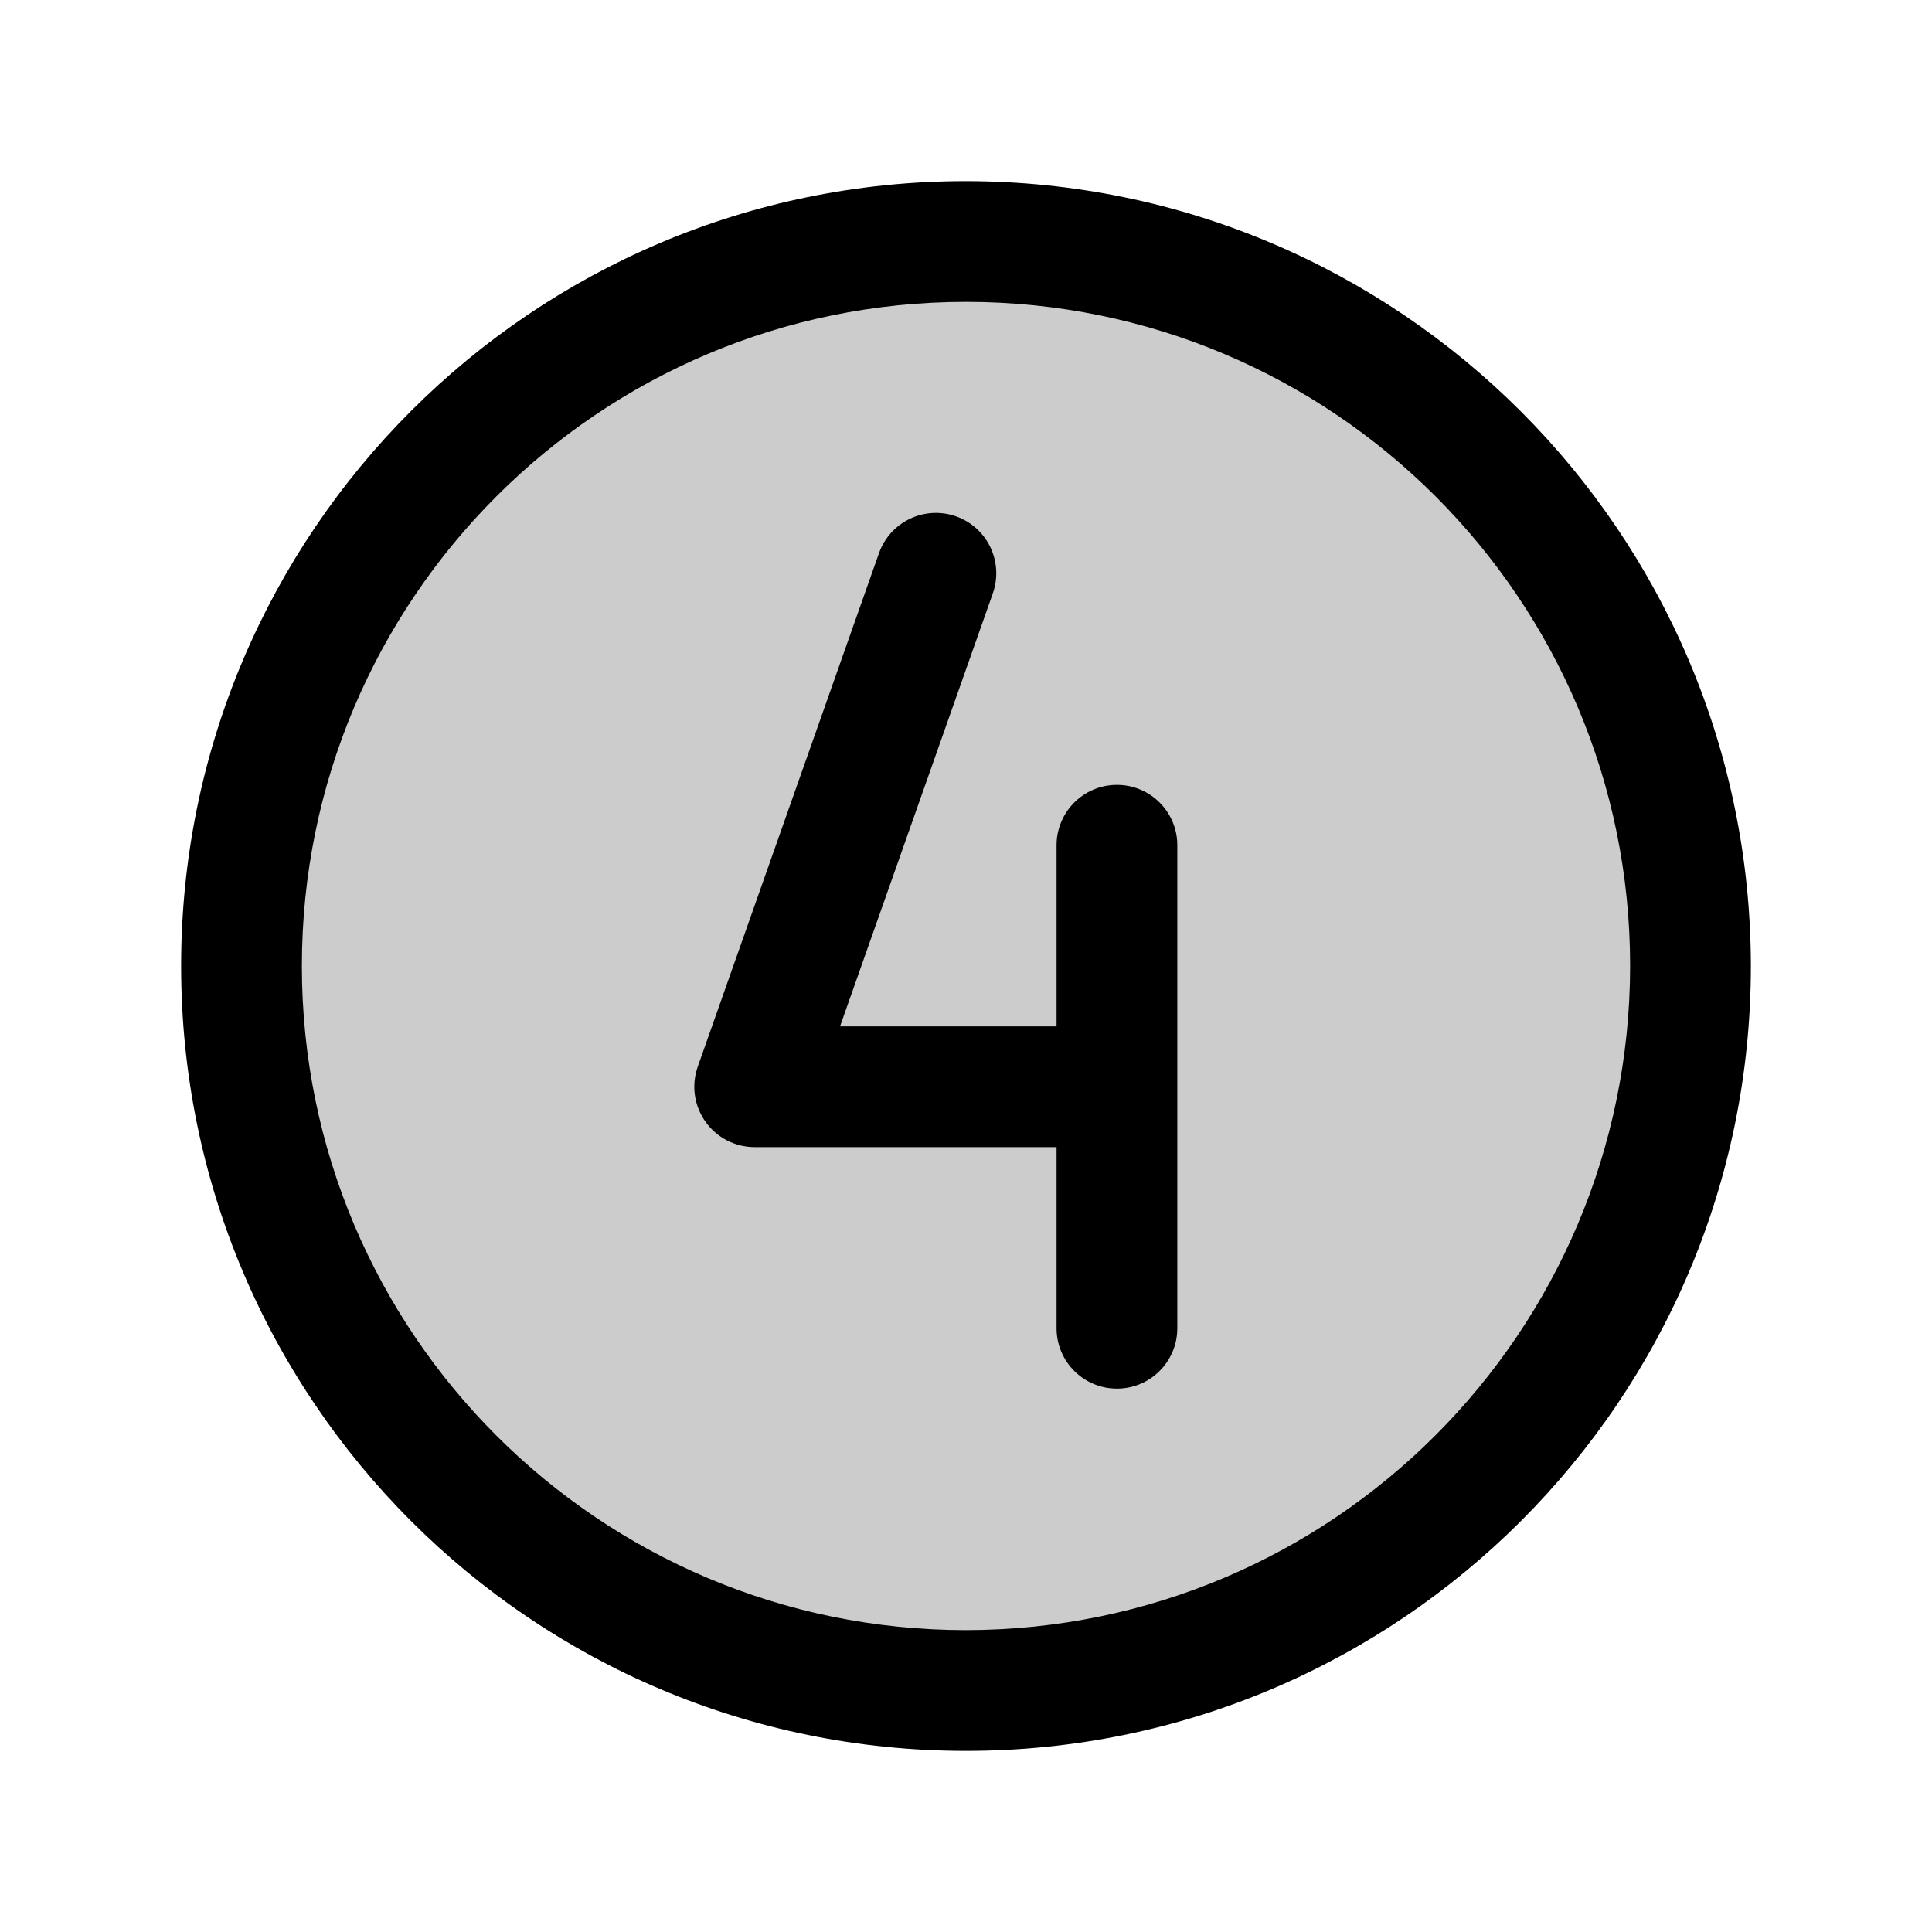
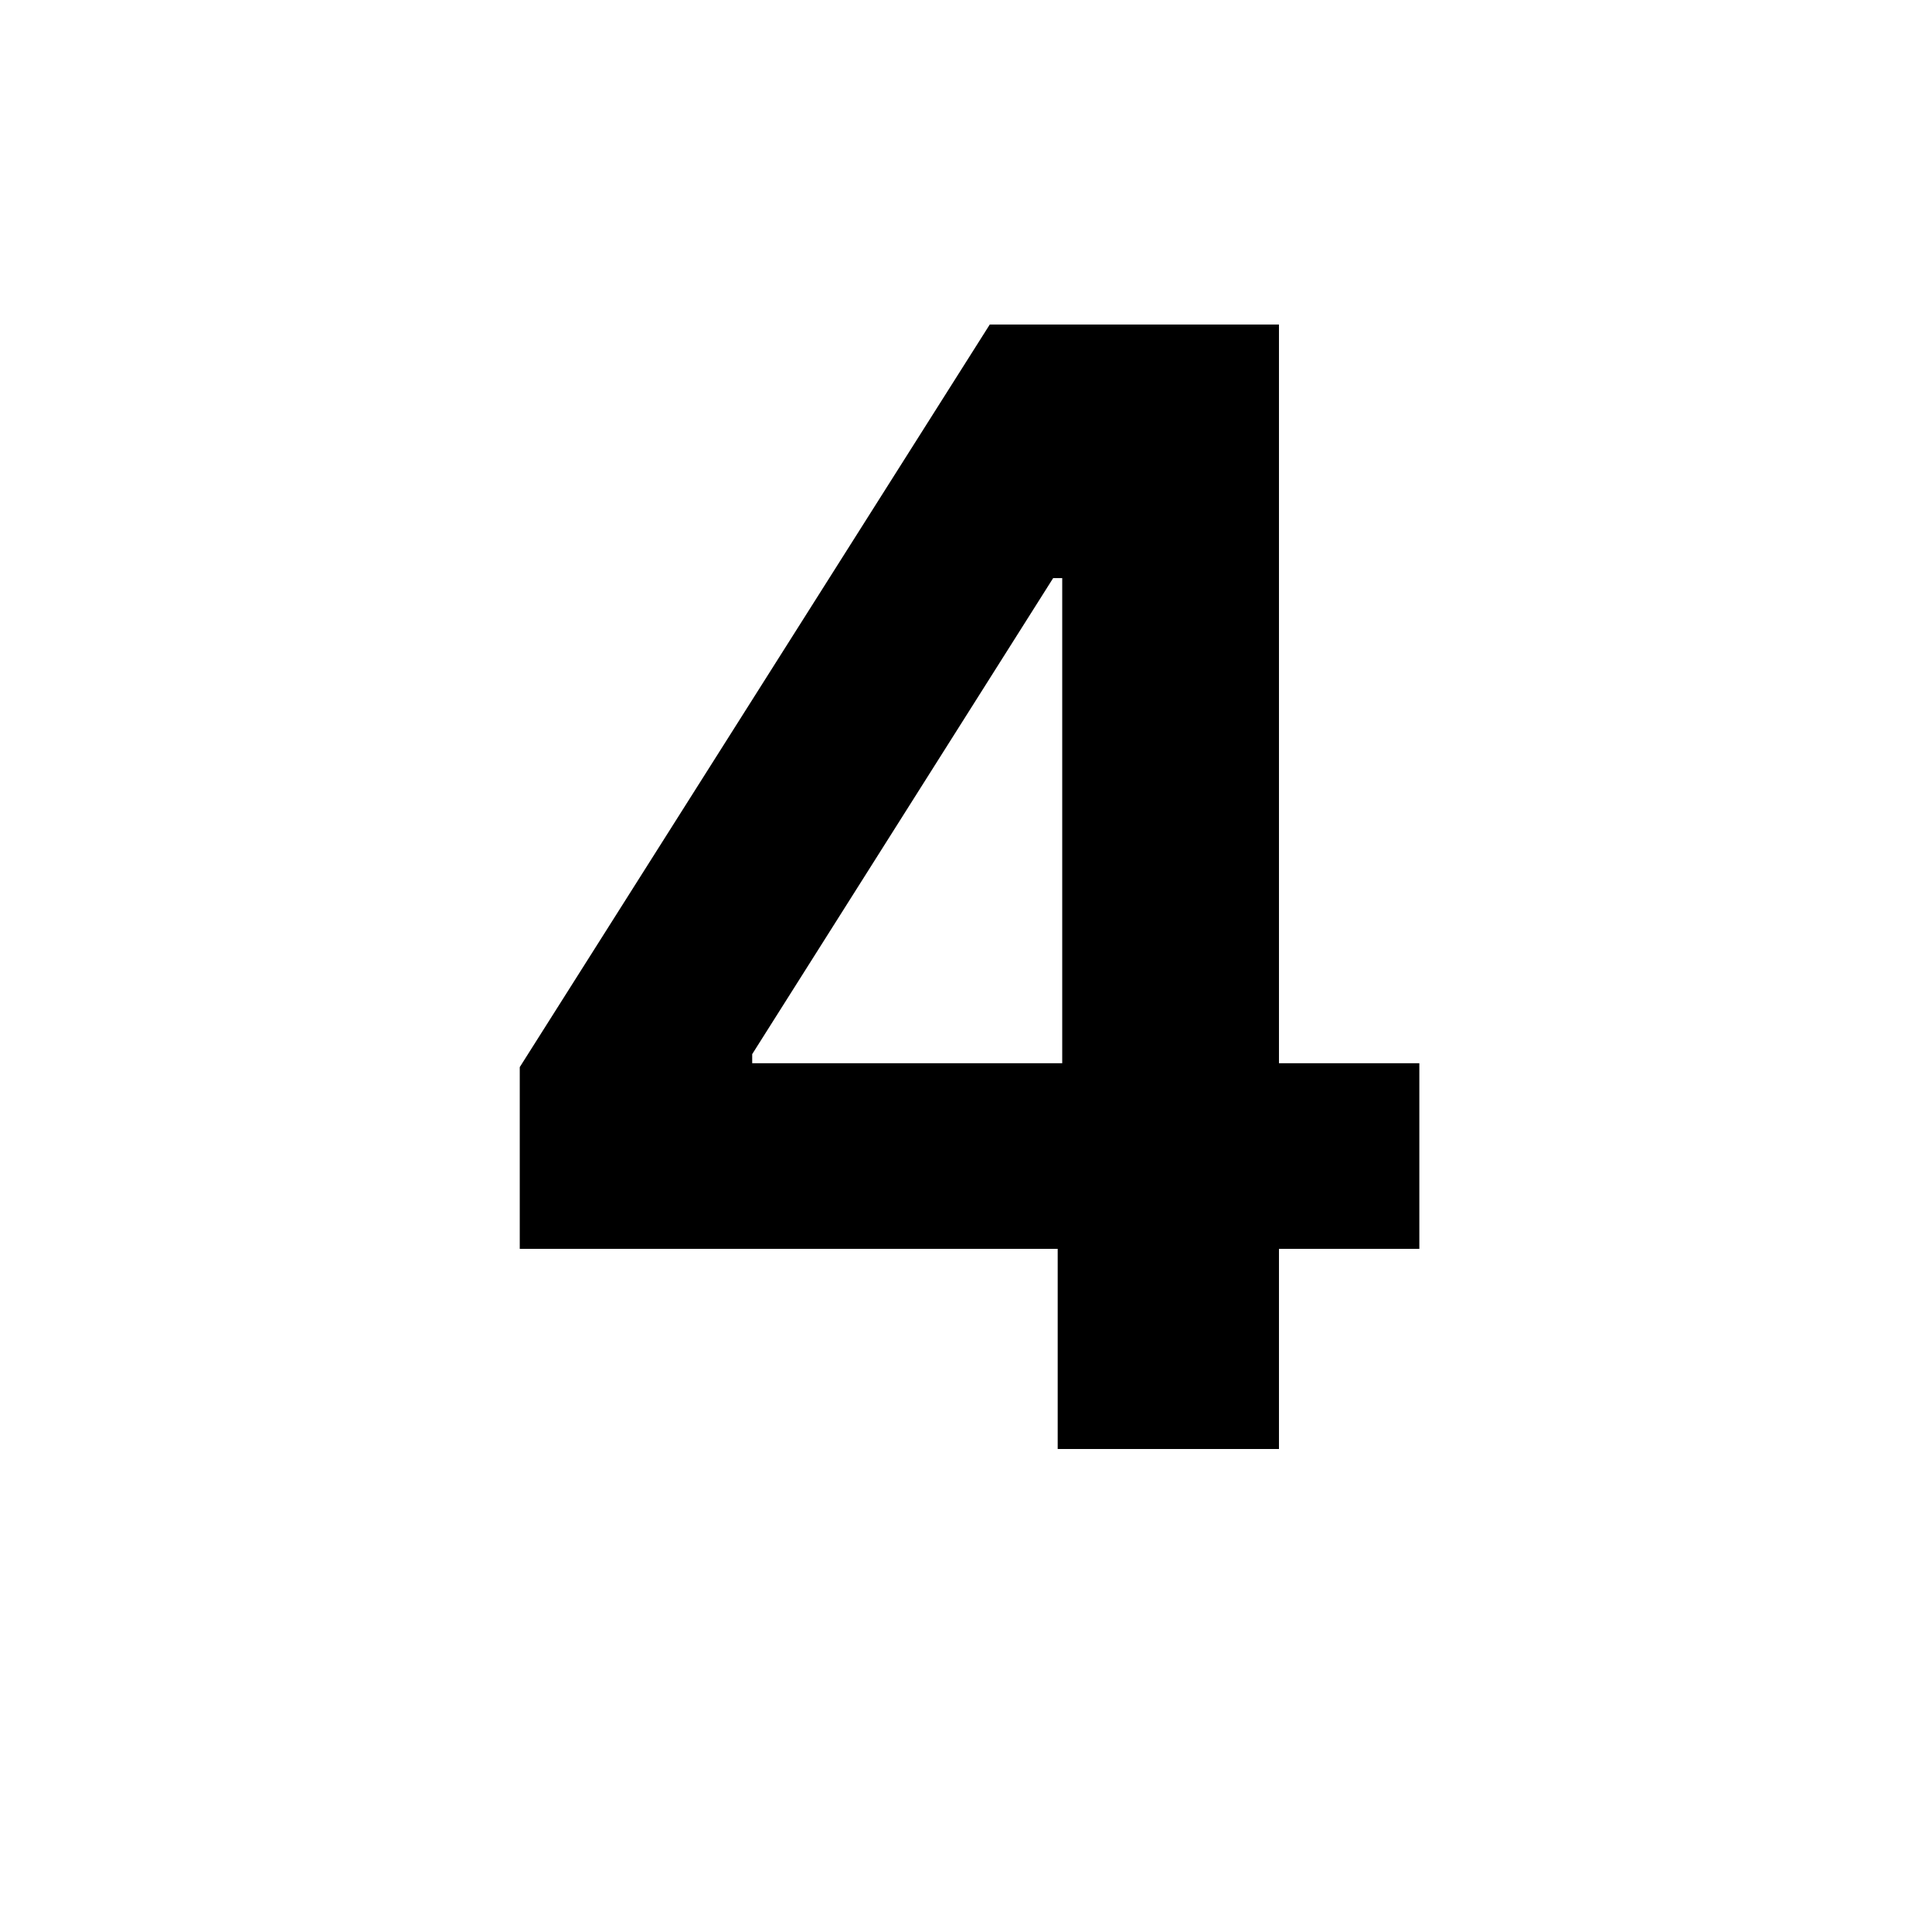
- <svg xmlns="http://www.w3.org/2000/svg" fill="#000000" width="800px" height="800px" viewBox="0 0 256 256" id="Flat">
-   <g opacity="0.2">
-     <circle cx="128" cy="128" r="96" />
-   </g>
-   <path d="M128,24A104,104,0,1,0,232,128,104.118,104.118,0,0,0,128,24Zm0,192a88,88,0,1,1,88-88A88.1,88.1,0,0,1,128,216Zm28-104v64a8,8,0,0,1-16,0V152H100a8,8,0,0,1-7.544-10.662l23.998-68A8,8,0,1,1,131.542,78.662L111.307,136H140V112a8,8,0,0,1,16,0Z" />
+ <svg xmlns="http://www.w3.org/2000/svg" viewBox="0 0 100 100">
+   <defs>
+     <style>
+       @media (prefers-color-scheme: dark) {
+         .number { fill: #e6edf3; }
+       }
+       @media (prefers-color-scheme: light) {
+         .number { fill: #0d1117; }
+       }
+     </style>
+   </defs>
+   <text x="50" y="75" font-family="Inter, -apple-system, BlinkMacSystemFont, 'Segoe UI', sans-serif" font-size="80" font-weight="700" text-anchor="middle" class="number">4</text>
</svg>
